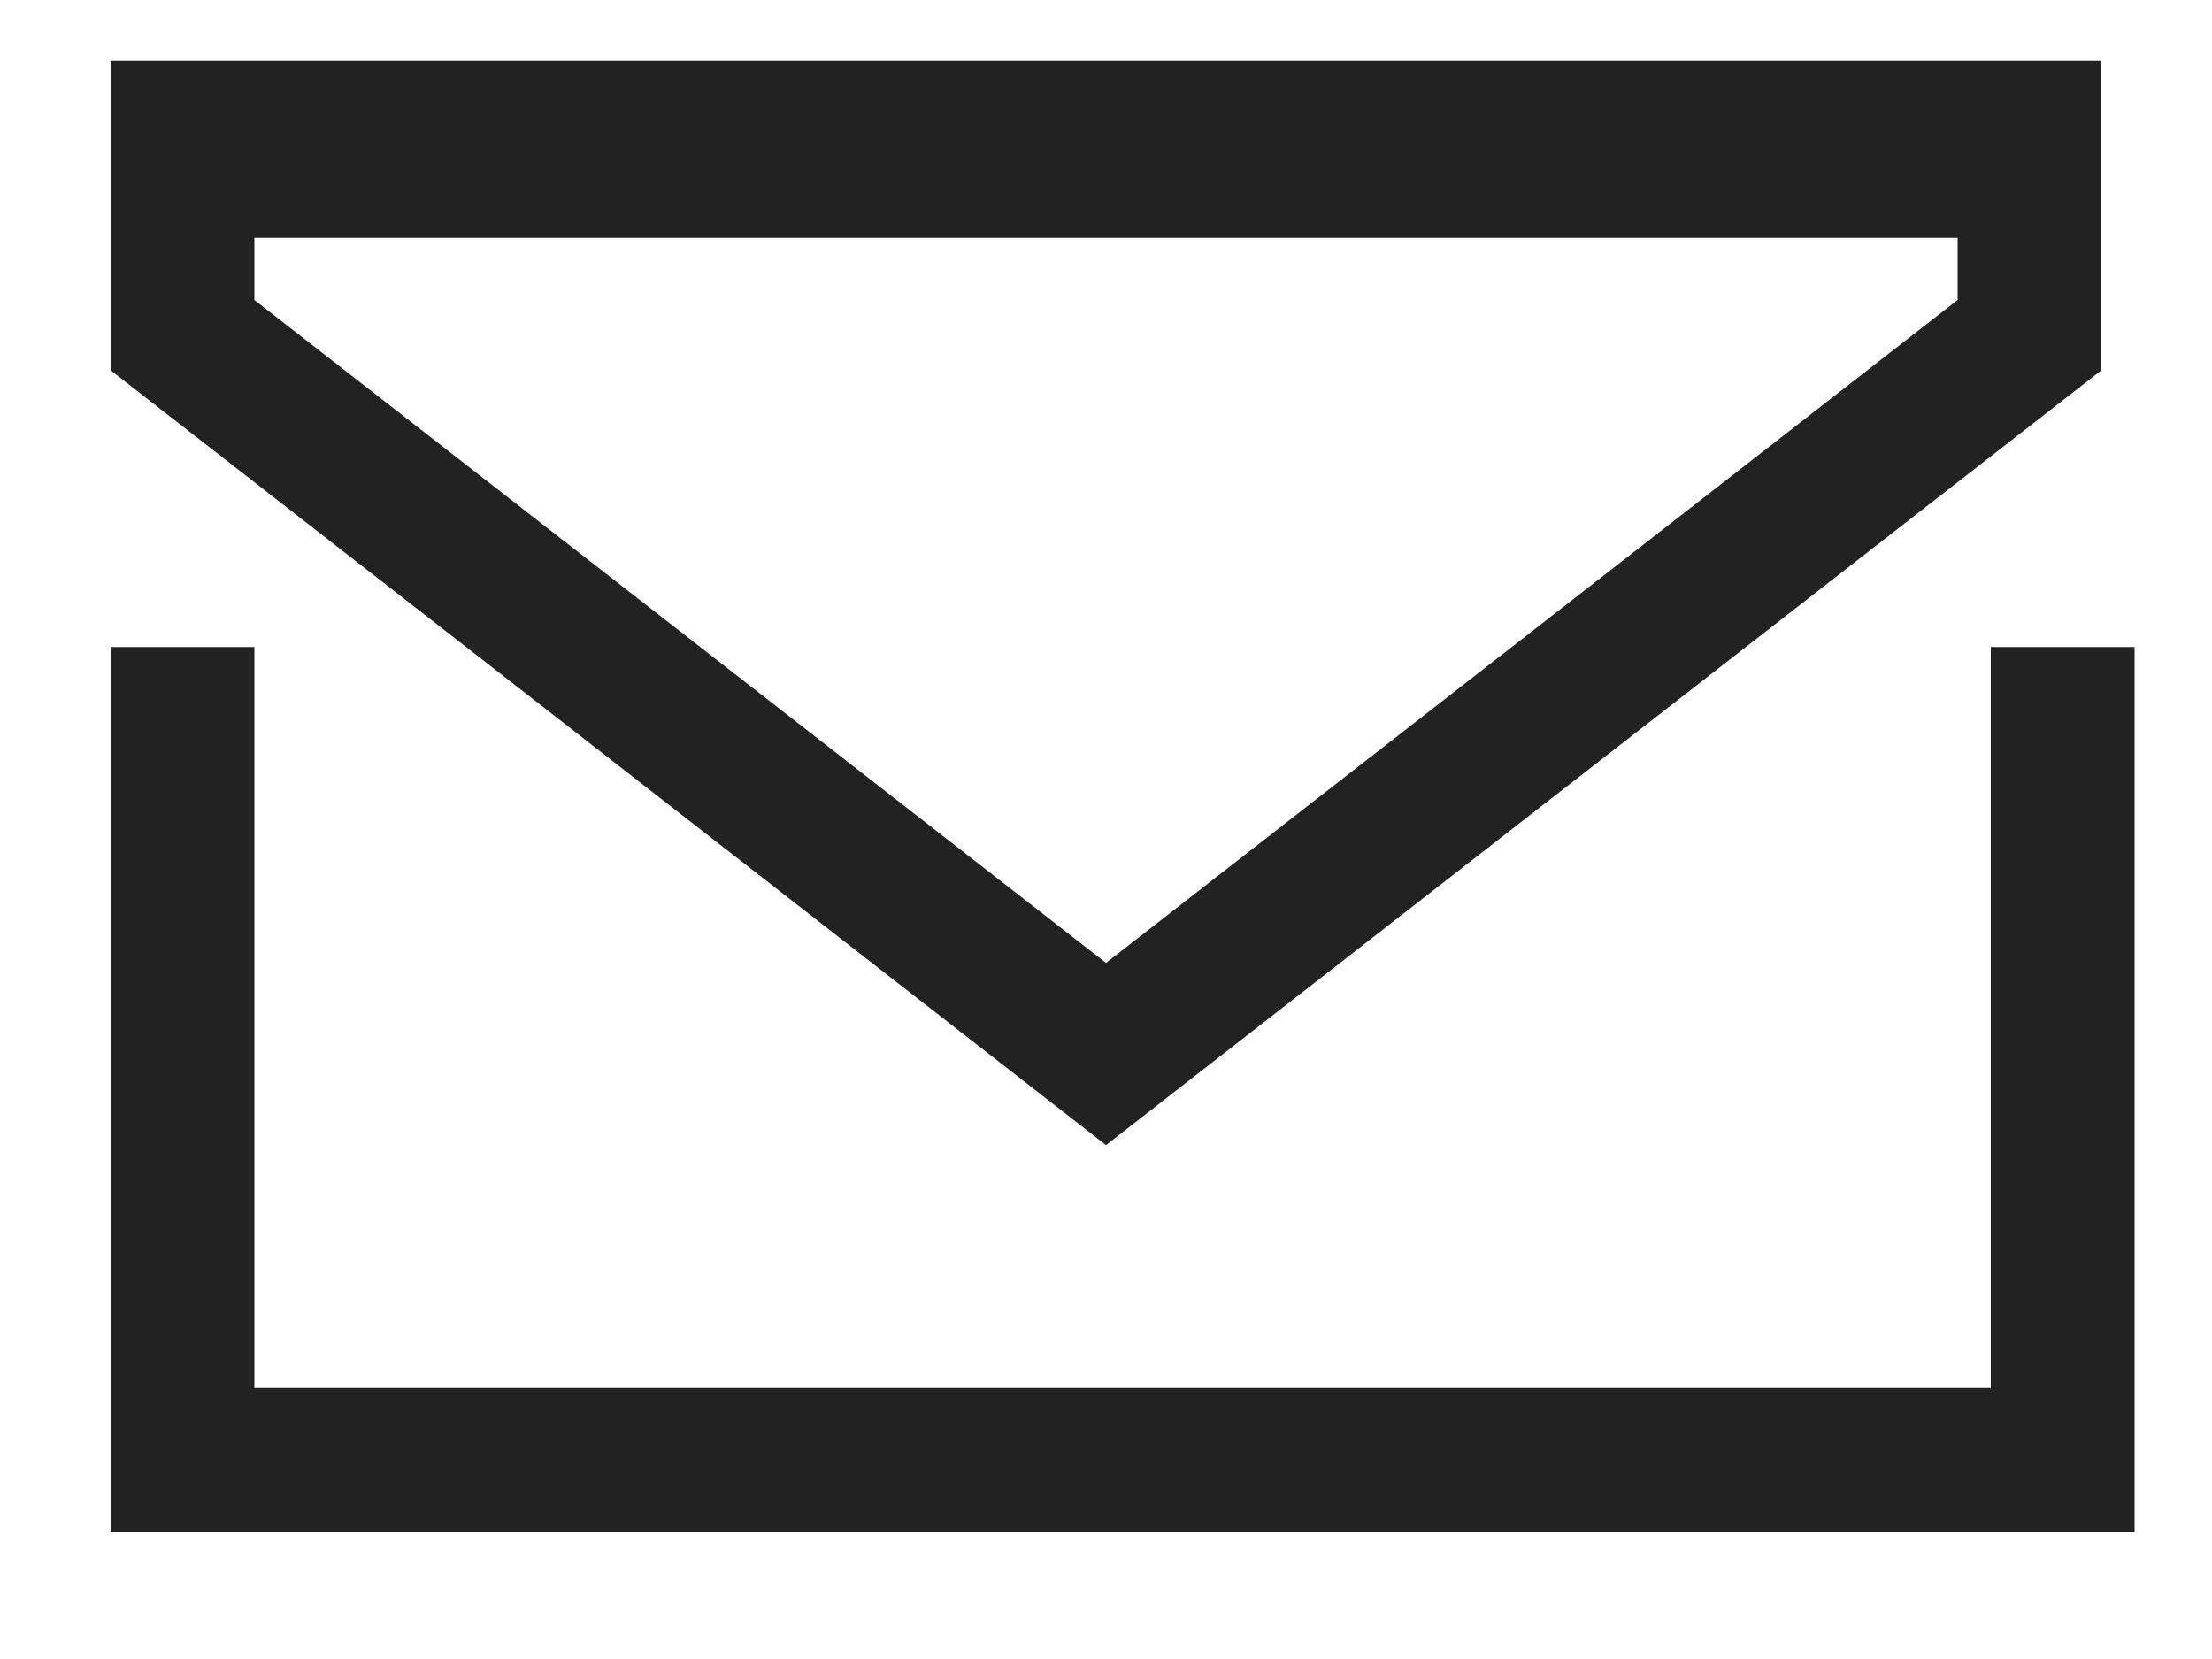
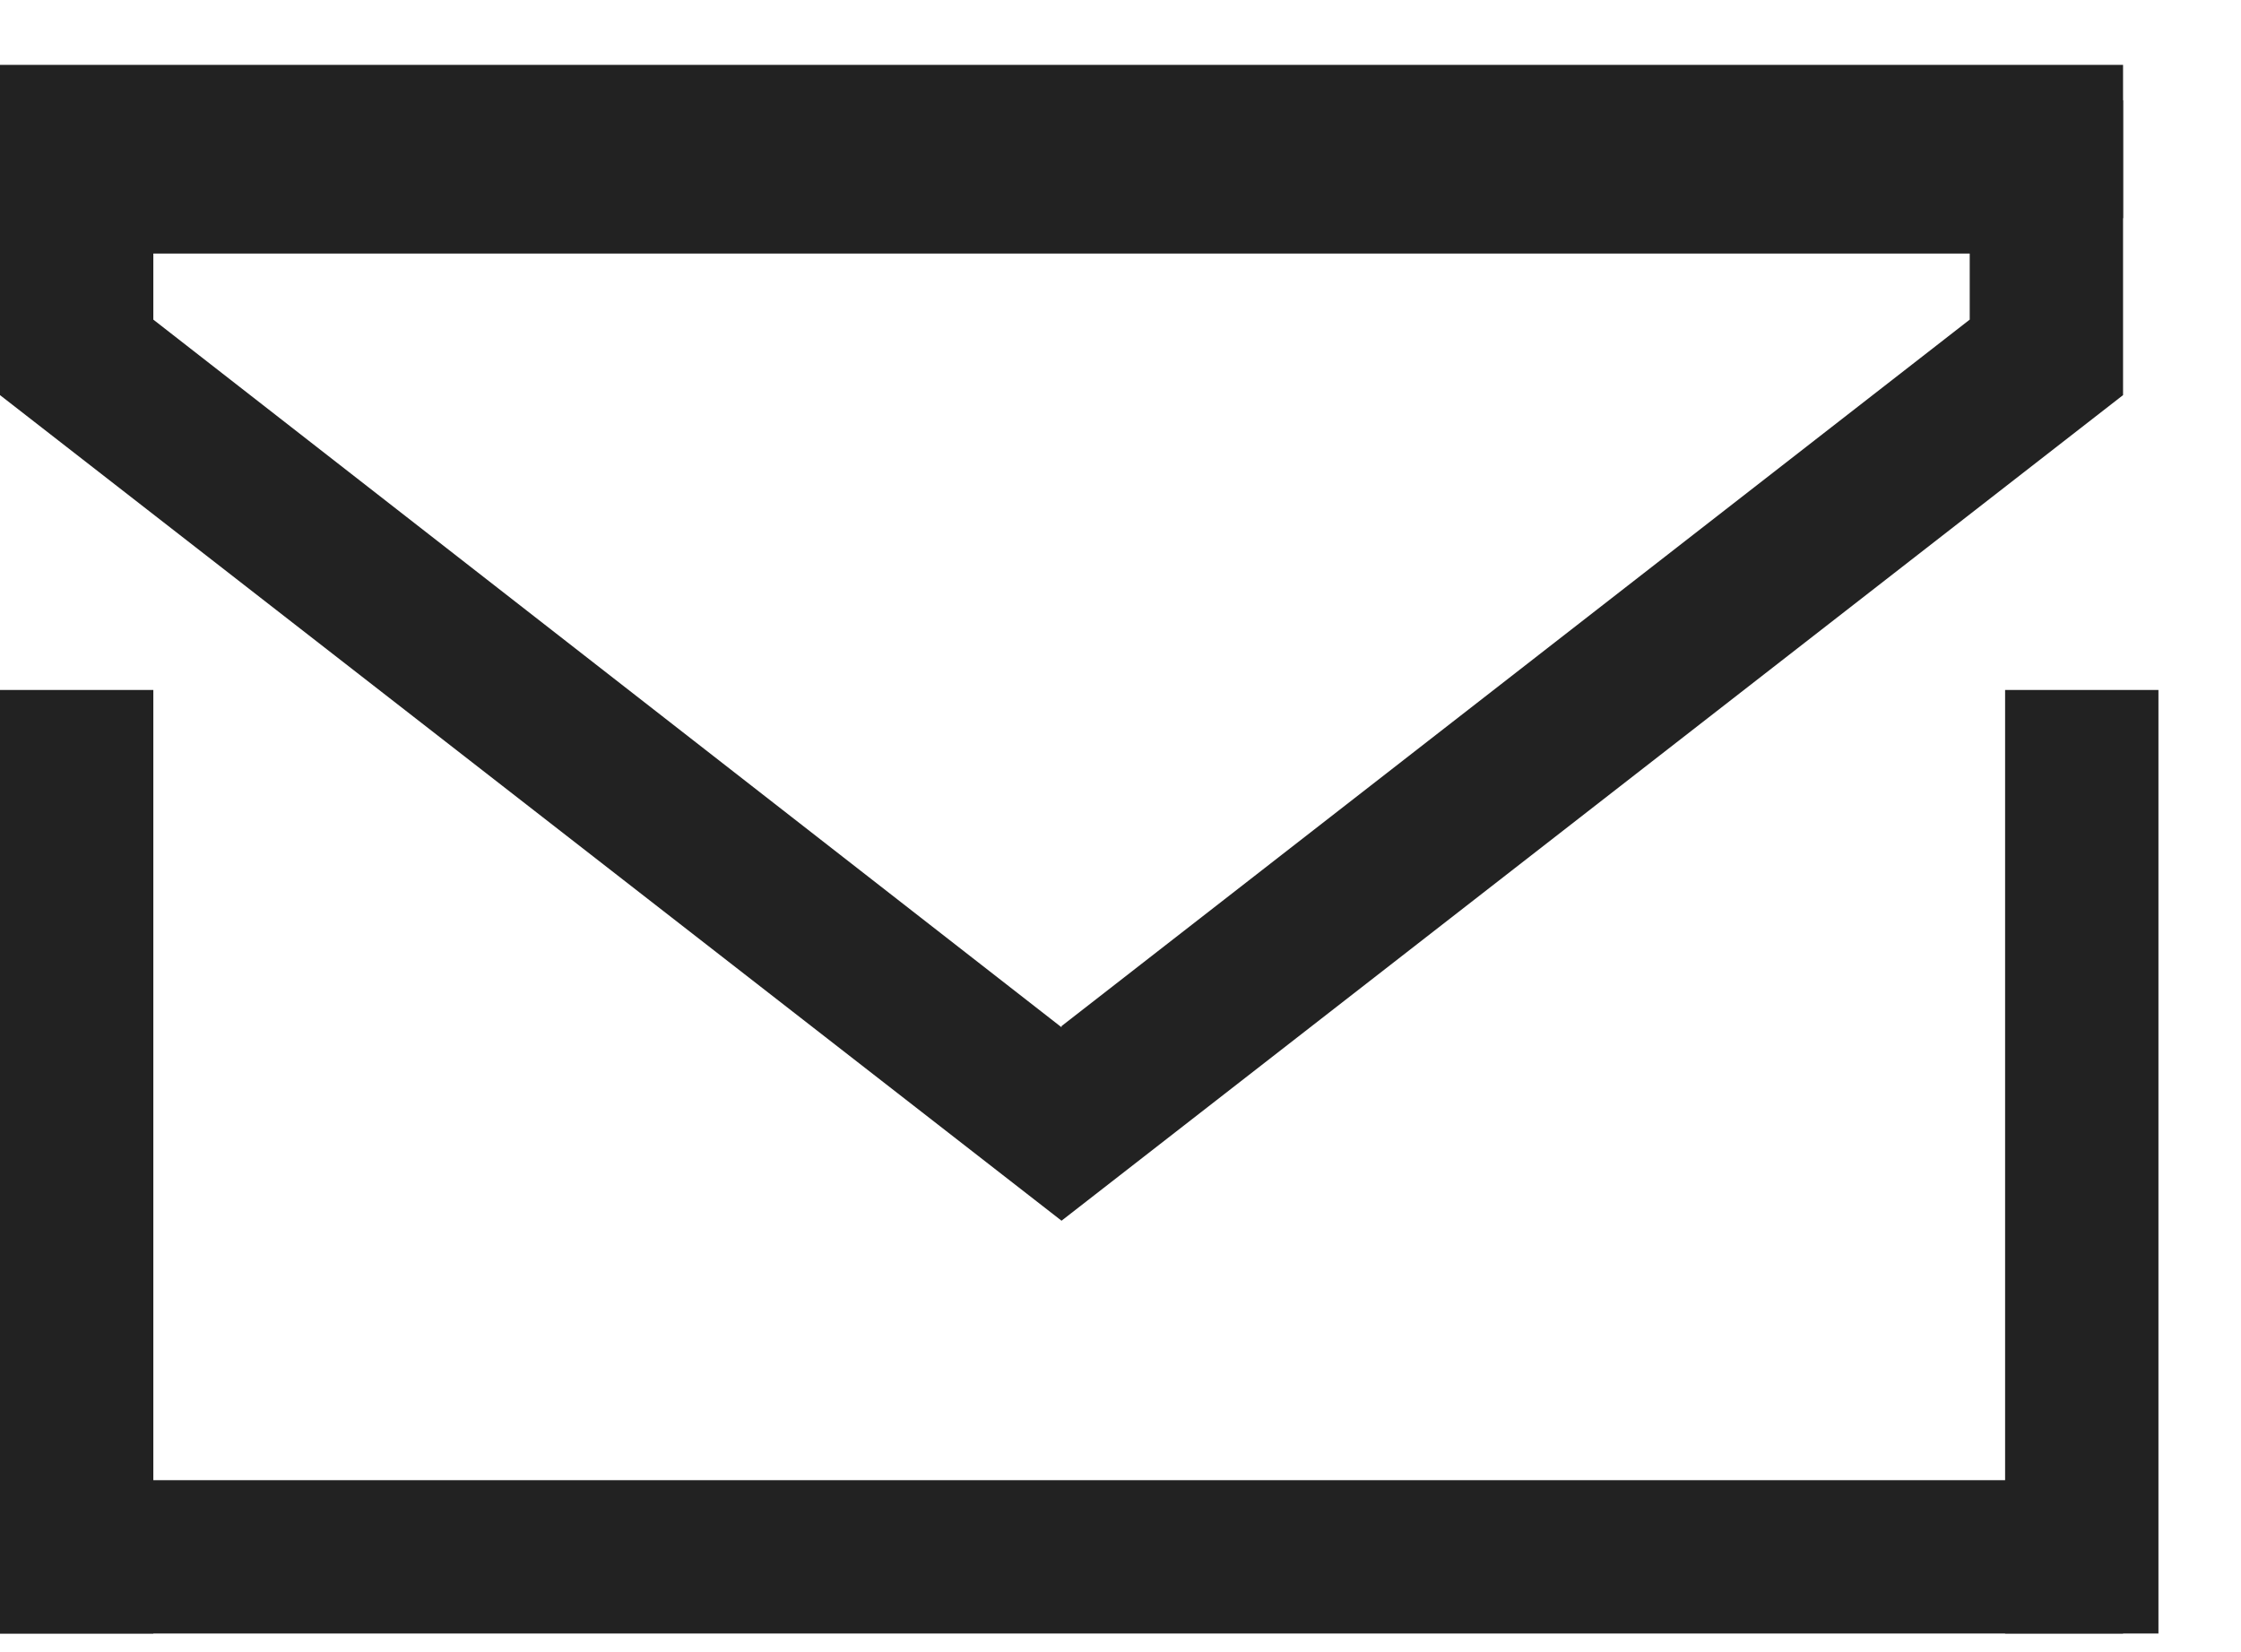
- <svg xmlns="http://www.w3.org/2000/svg" width="20" height="15" viewBox="0 0 20 15" fill="none">
-   <path stroke="#222" stroke-width="1.3" d="M1.65 5.85v8M18.65 5.85v8M1 13.2h18M1 1.2h18M18.35 3.03 10 9.53l-8.35-6.5V1.5h16.7v1.53Z" />
+ <svg xmlns="http://www.w3.org/2000/svg" width="19" height="14" viewBox="0 0 19 14" fill="none">
+   <path fill-rule="evenodd" clip-rule="evenodd" d="M0 13.85v-8h1.3v8H0ZM17 13.85v-8h1.3v8H17Z" fill="#222" />
+   <path fill-rule="evenodd" clip-rule="evenodd" d="M18 13.85H0v-1.3h18v1.3ZM18 1.85H0V.55h18v1.3Z" fill="#222" />
+   <path fill-rule="evenodd" clip-rule="evenodd" d="m9 8.7 7.7-5.99v-.56H1.3v.56l7.7 6ZM0 3.35l9 7 9-7V.85H0v2.5Z" fill="#222" />
</svg>
